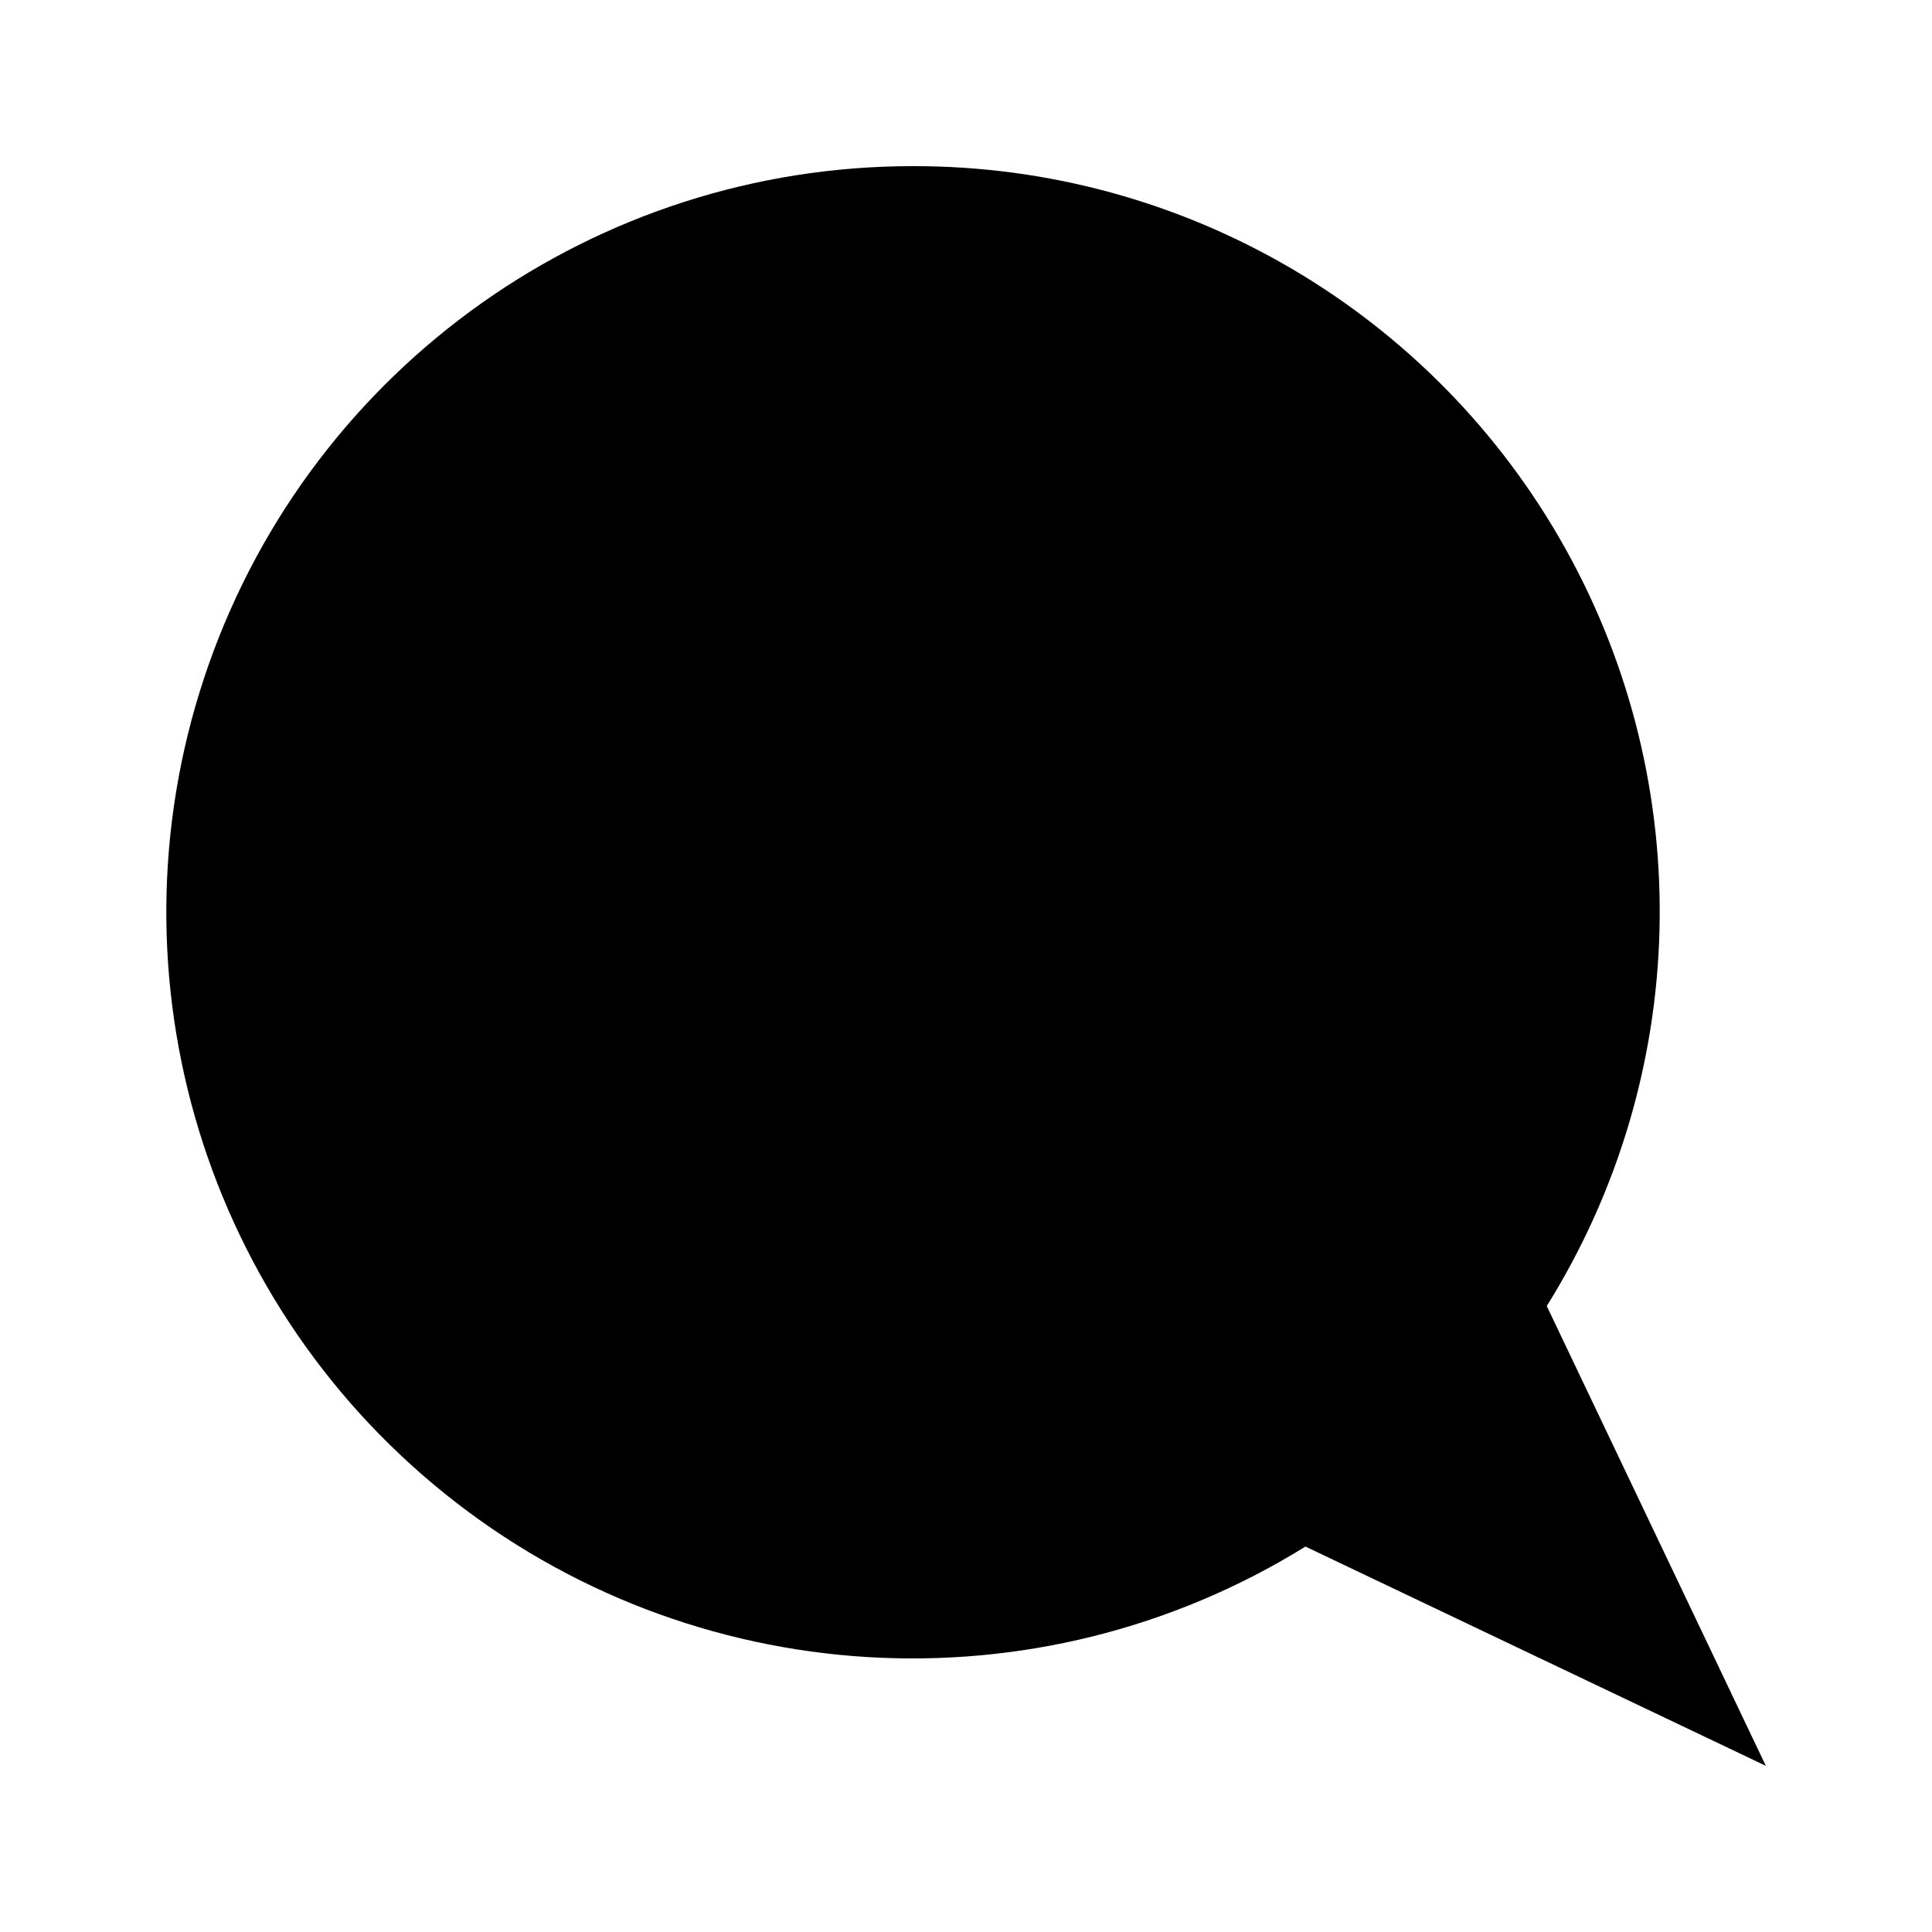
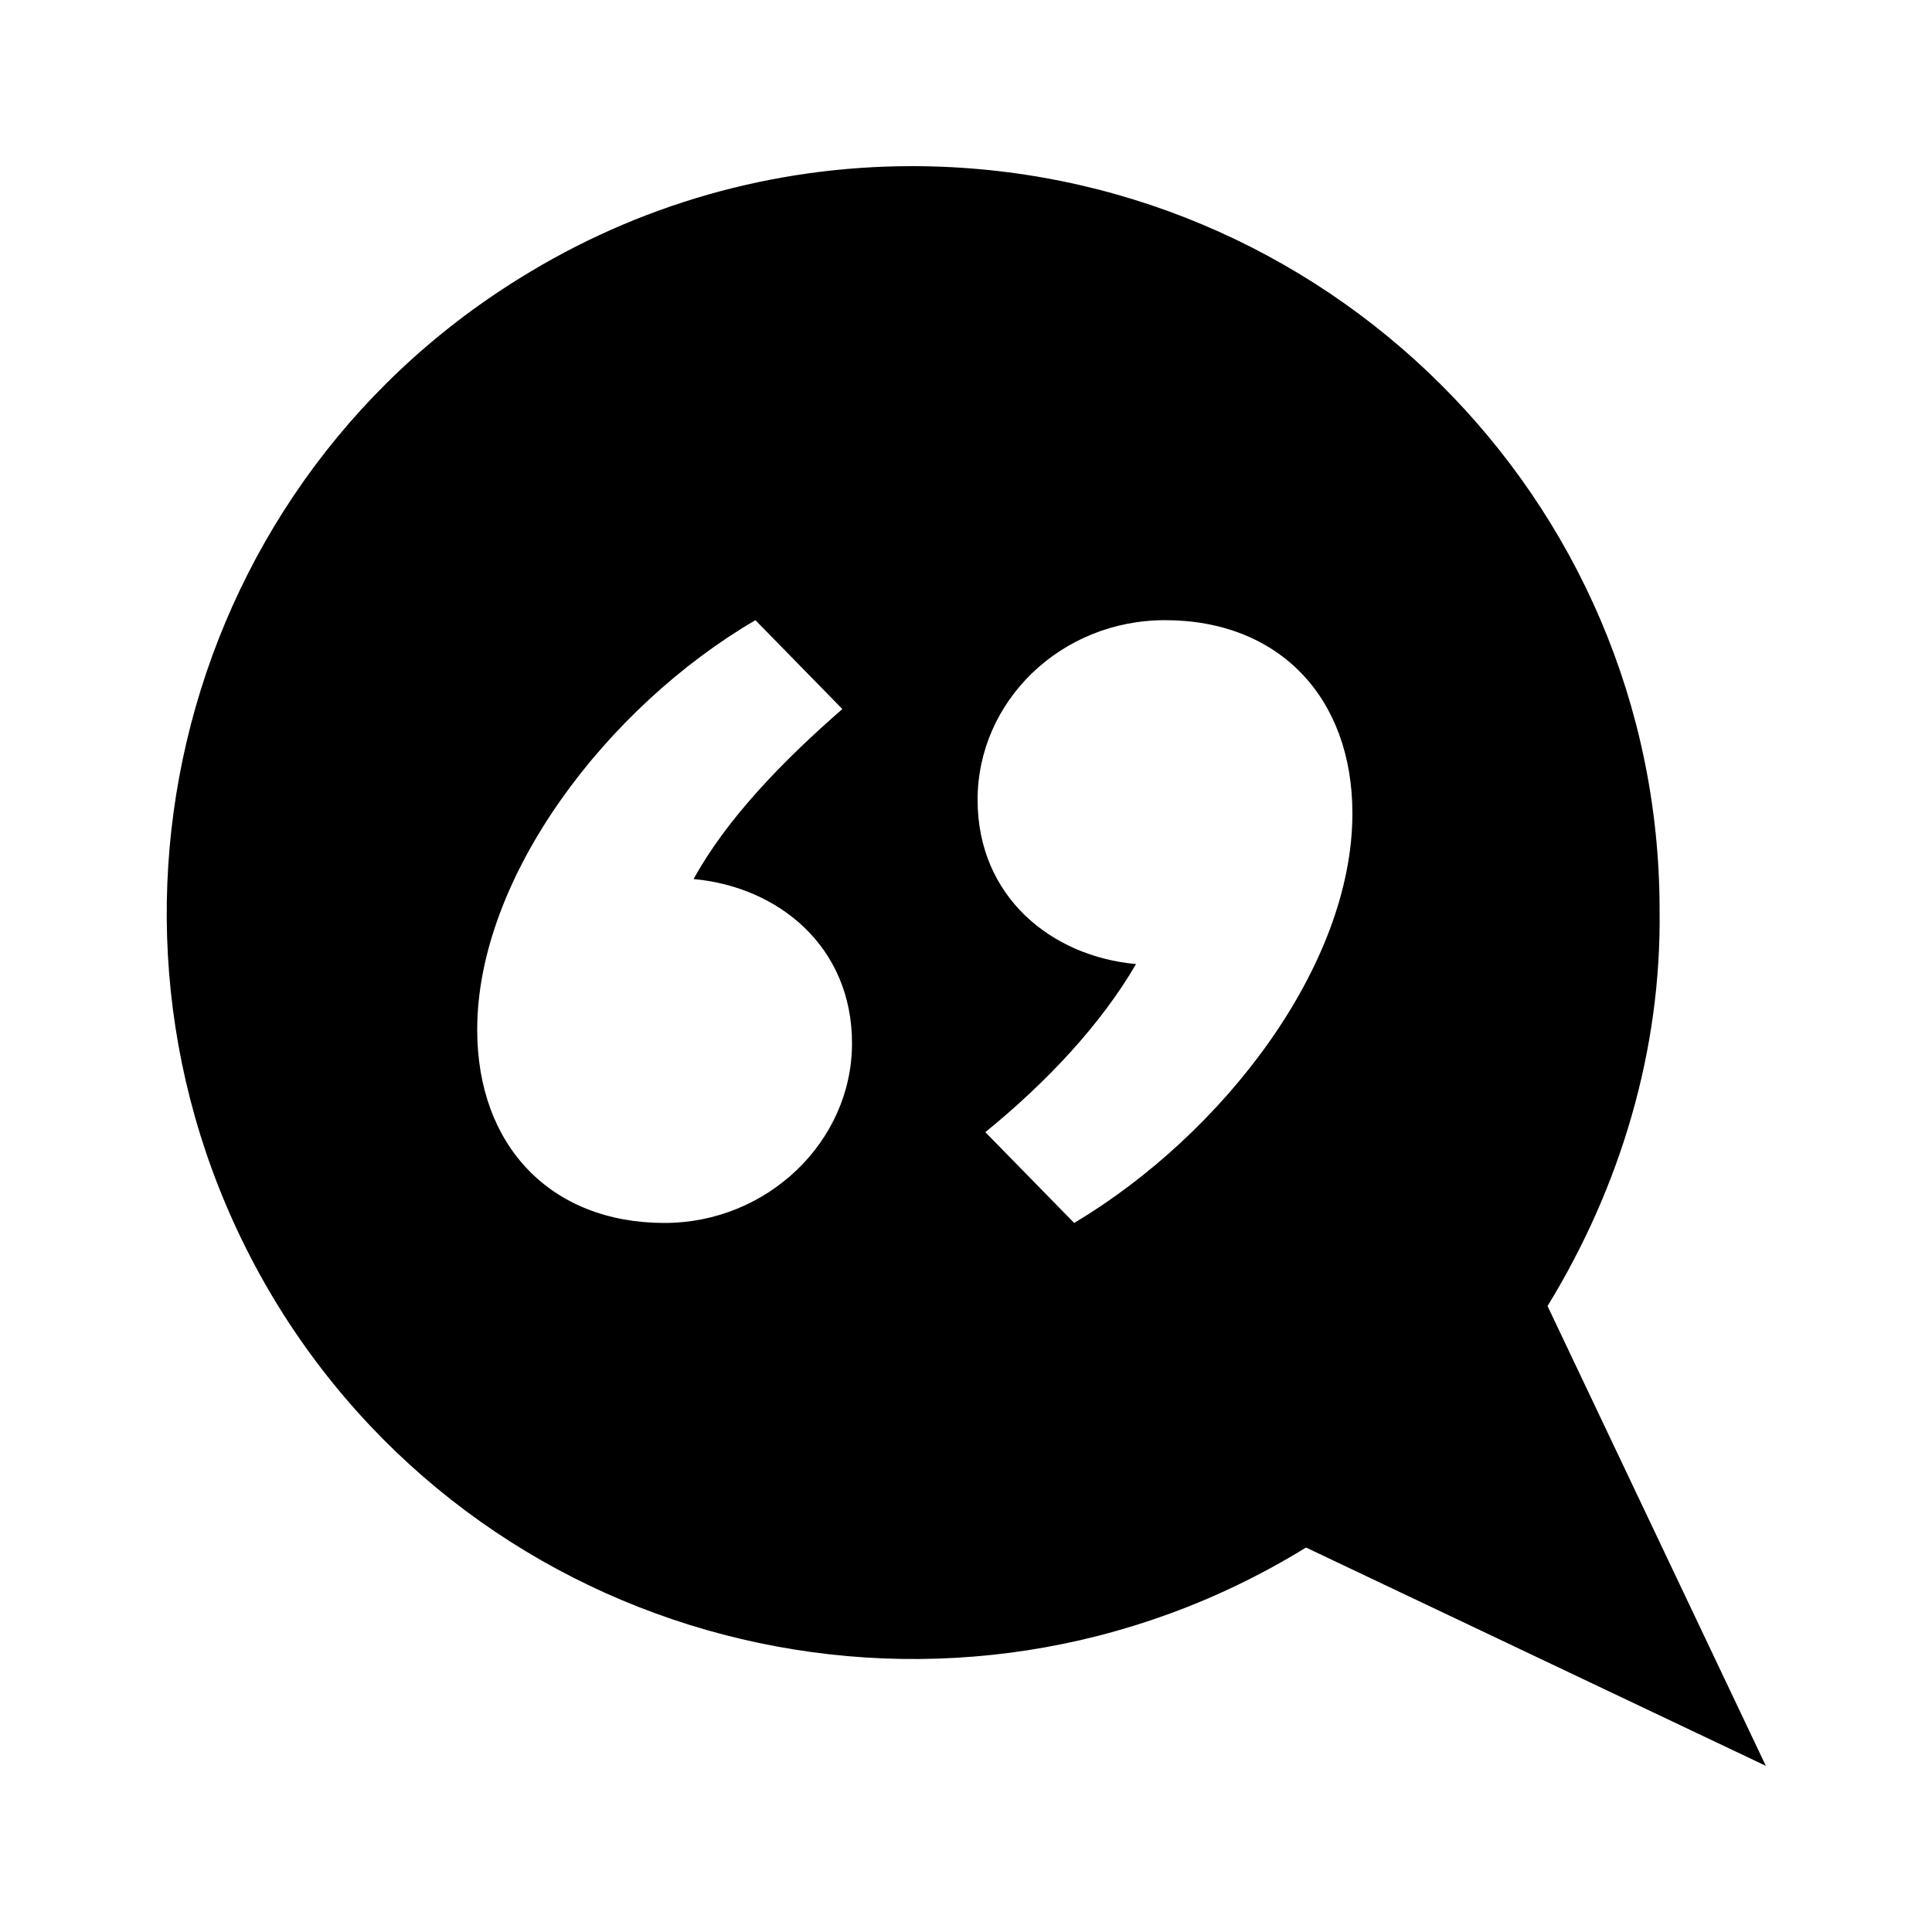
<svg xmlns="http://www.w3.org/2000/svg" class="icon" viewBox="0 0 100 100">
  <g>
-     <path class="svgicon" d="M47.24,8.6a38.58,38.58,0,0,1,32.82,59L91.4,91.4,67.57,80.05A38.62,38.62,0,1,1,47.24,8.6Z" />
-     <path class="svgicon" d="M61.7,41a.9.9,0,1,0,.9.9.9.9,0,0,0-.9-.9" />
-     <path class="svgicon" d="M32.9,41a.9.9,0,1,0,.9.9.9.9,0,0,0-.9-.9" />
-     <path class="svgicon" d="M38.3,53.6a9,9,0,1,0,18,0Z" />
+     <path class="svgicon" d="M80.1,67.6c3.8-6.2,5.9-13.3,5.8-20.5c0-21.3-17.4-38.5-38.7-38.5c-7.2,0-14.2,2-20.3,5.8  C8.8,25.6,3.2,49.4,14.4,67.6c11.2,18.1,35,23.7,53.2,12.5l23.8,11.3L80.1,67.6z M34.4,63.3c-5.9,0-9.7-4-9.7-10  c0-7.9,6.7-16.7,14.4-21.2l4.5,4.6c-3.1,2.7-6,5.7-7.7,8.8c4.4,0.4,8.2,3.5,8.2,8.5C44.1,59.1,39.7,63.3,34.4,63.3z M55.6,63.3  L51,58.6c3.2-2.6,6-5.6,7.8-8.7c-4.4-0.4-8.2-3.5-8.2-8.5c0-5.1,4.3-9.3,9.7-9.3c5.9,0,9.7,4,9.7,10C70,50,63.3,58.7,55.6,63.3z" />
  </g>
</svg>
